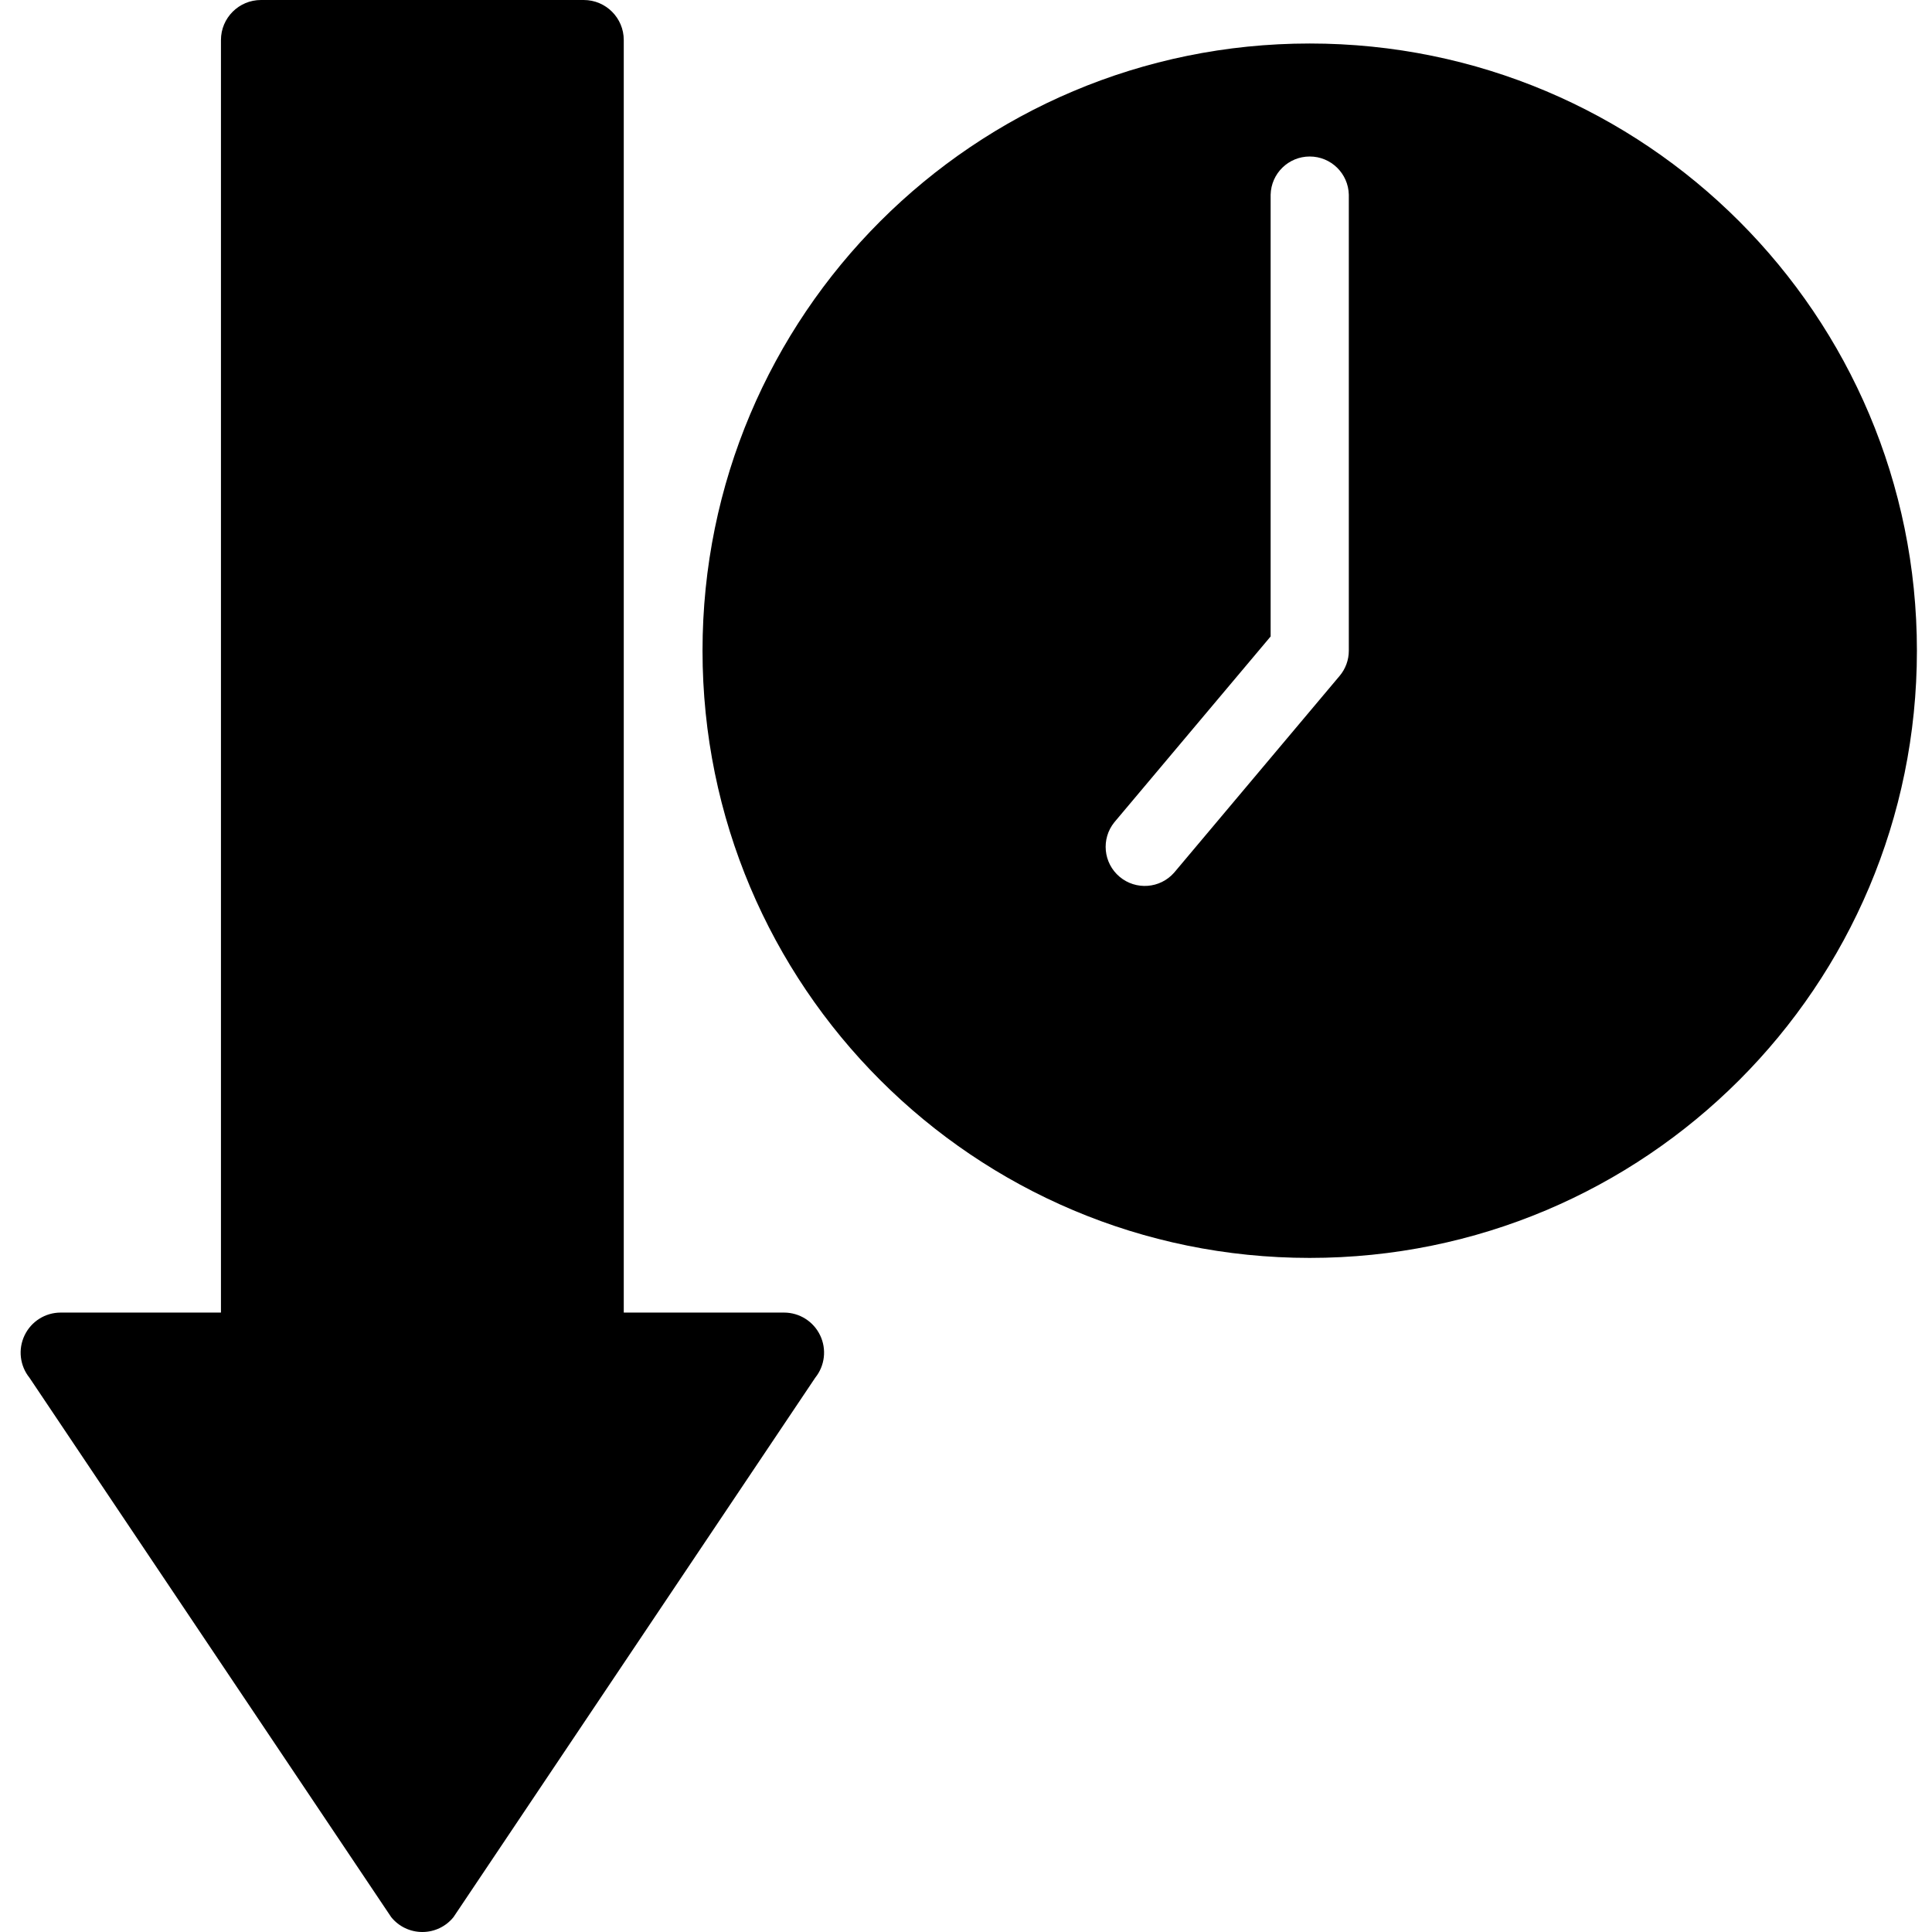
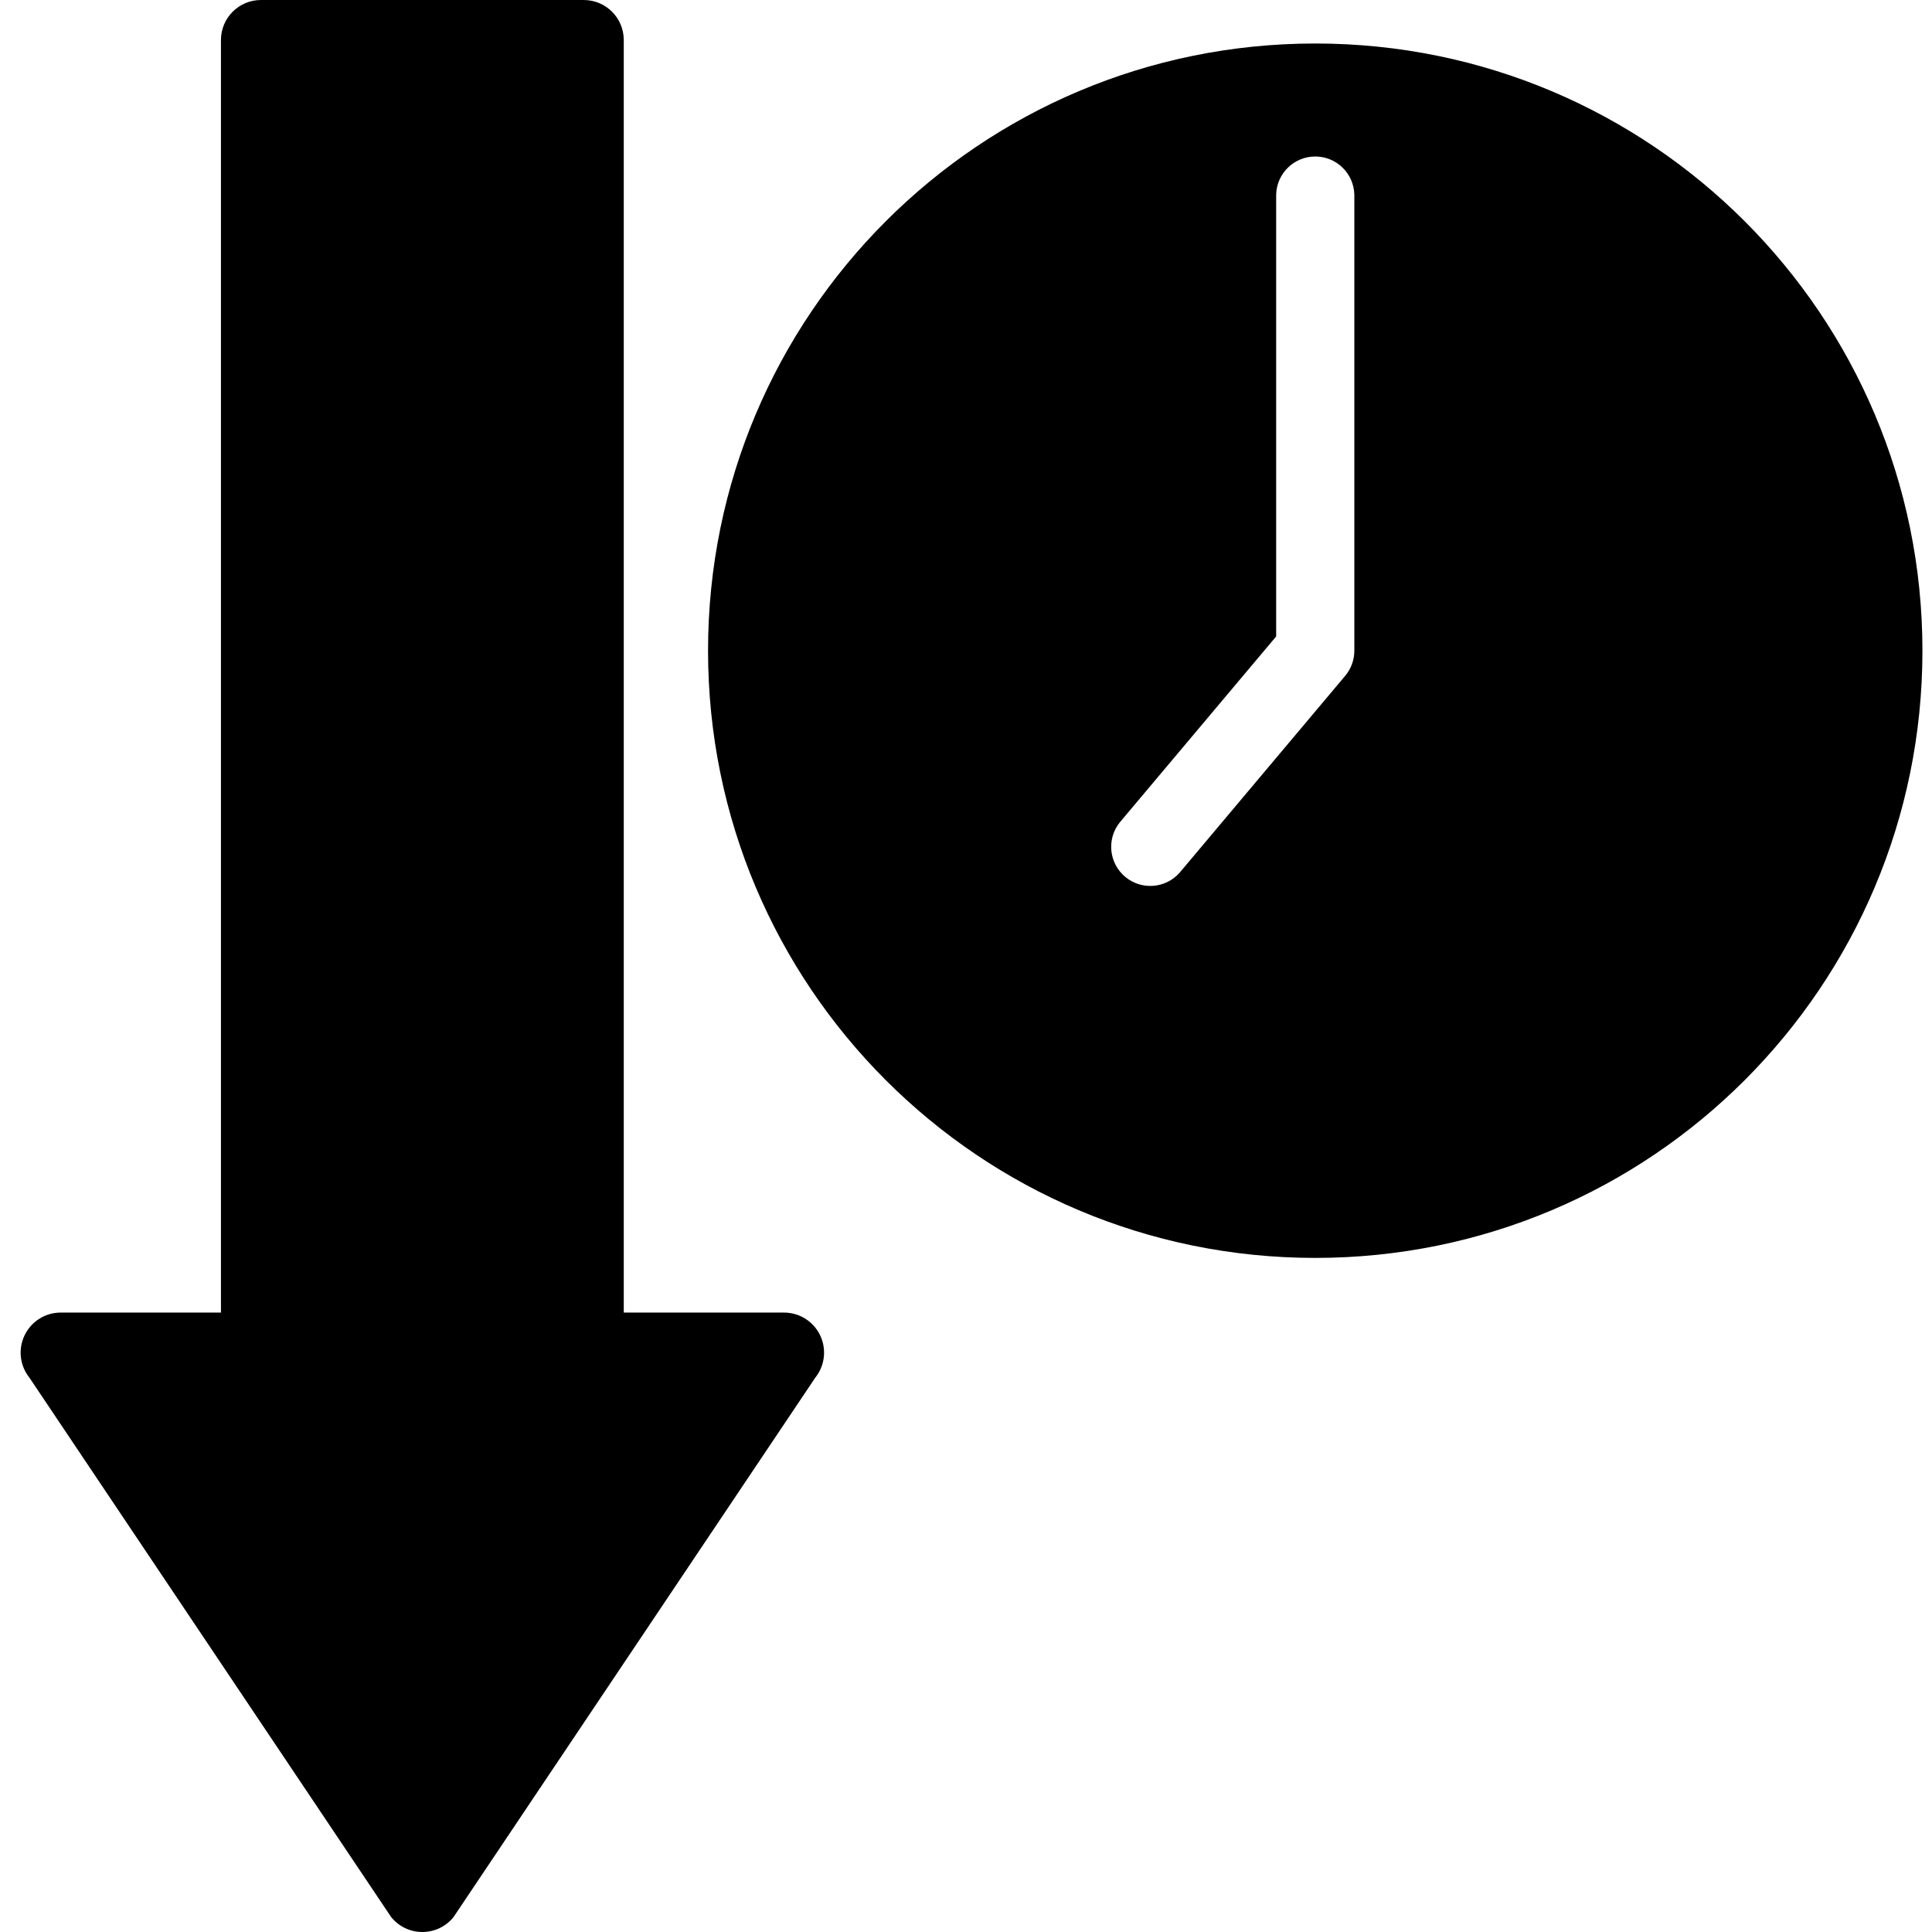
<svg xmlns="http://www.w3.org/2000/svg" width="35" height="35" viewBox="0 0 96.55 96.55" style="enable-background:new 0 0 35 35" xml:space="preserve" version="1.1" id="svg2">
  <defs id="defs2" />
  <path d="M48.232 35.603c-.014.006-.03.01-.043.016-.11.045-.302.367-.221.28.09-.097.177-.197.264-.296zM39.183 65.595h-8.011V2a2 2 0 0 0-2-2h-16.13a2 2 0 0 0-2 2v63.595h-8.01c-.771 0-1.472.443-1.804 1.138a1.999 1.999 0 0 0 .244 2.117l18.076 26.954c.38.474.953.746 1.559.746s1.178-.272 1.558-.746L40.741 68.85a2 2 0 0 0 .245-2.117 2 2 0 0 0-1.803-1.138z" id="path1" />
-   <path d="m 65.452,2.174 c -16.77,0 -30.344,13.572 -30.344,30.344 0,16.772 13.571,30.345 30.344,30.345 16.772,0 30.344,-13.572 30.344,-30.345 0,-16.771 -13.571,-30.344 -30.344,-30.344 z m 1.495,31.602 -8.271,9.834 a 1.954,1.954 0 0 1 -2.99,-2.515 l 7.813,-9.289 V 9.731 a 1.954,1.954 0 0 1 3.907,0 V 32.519 c 0,0.46 -0.163,0.906 -0.459,1.258 z" id="path2" />
+   <path d="m 65.728,2.174 c -16.77,0 -30.344,13.572 -30.344,30.344 0,16.772 13.571,30.345 30.344,30.345 16.772,0 30.344,-13.572 30.344,-30.345 0,-16.771 -13.571,-30.344 -30.344,-30.344 z m 1.495,31.602 -8.271,9.834 a 1.954,1.954 0 0 1 -2.99,-2.515 l 7.813,-9.289 V 9.731 a 1.954,1.954 0 0 1 3.907,0 V 32.519 c 0,0.46 -0.163,0.906 -0.459,1.258 z" id="path2" />
</svg>
